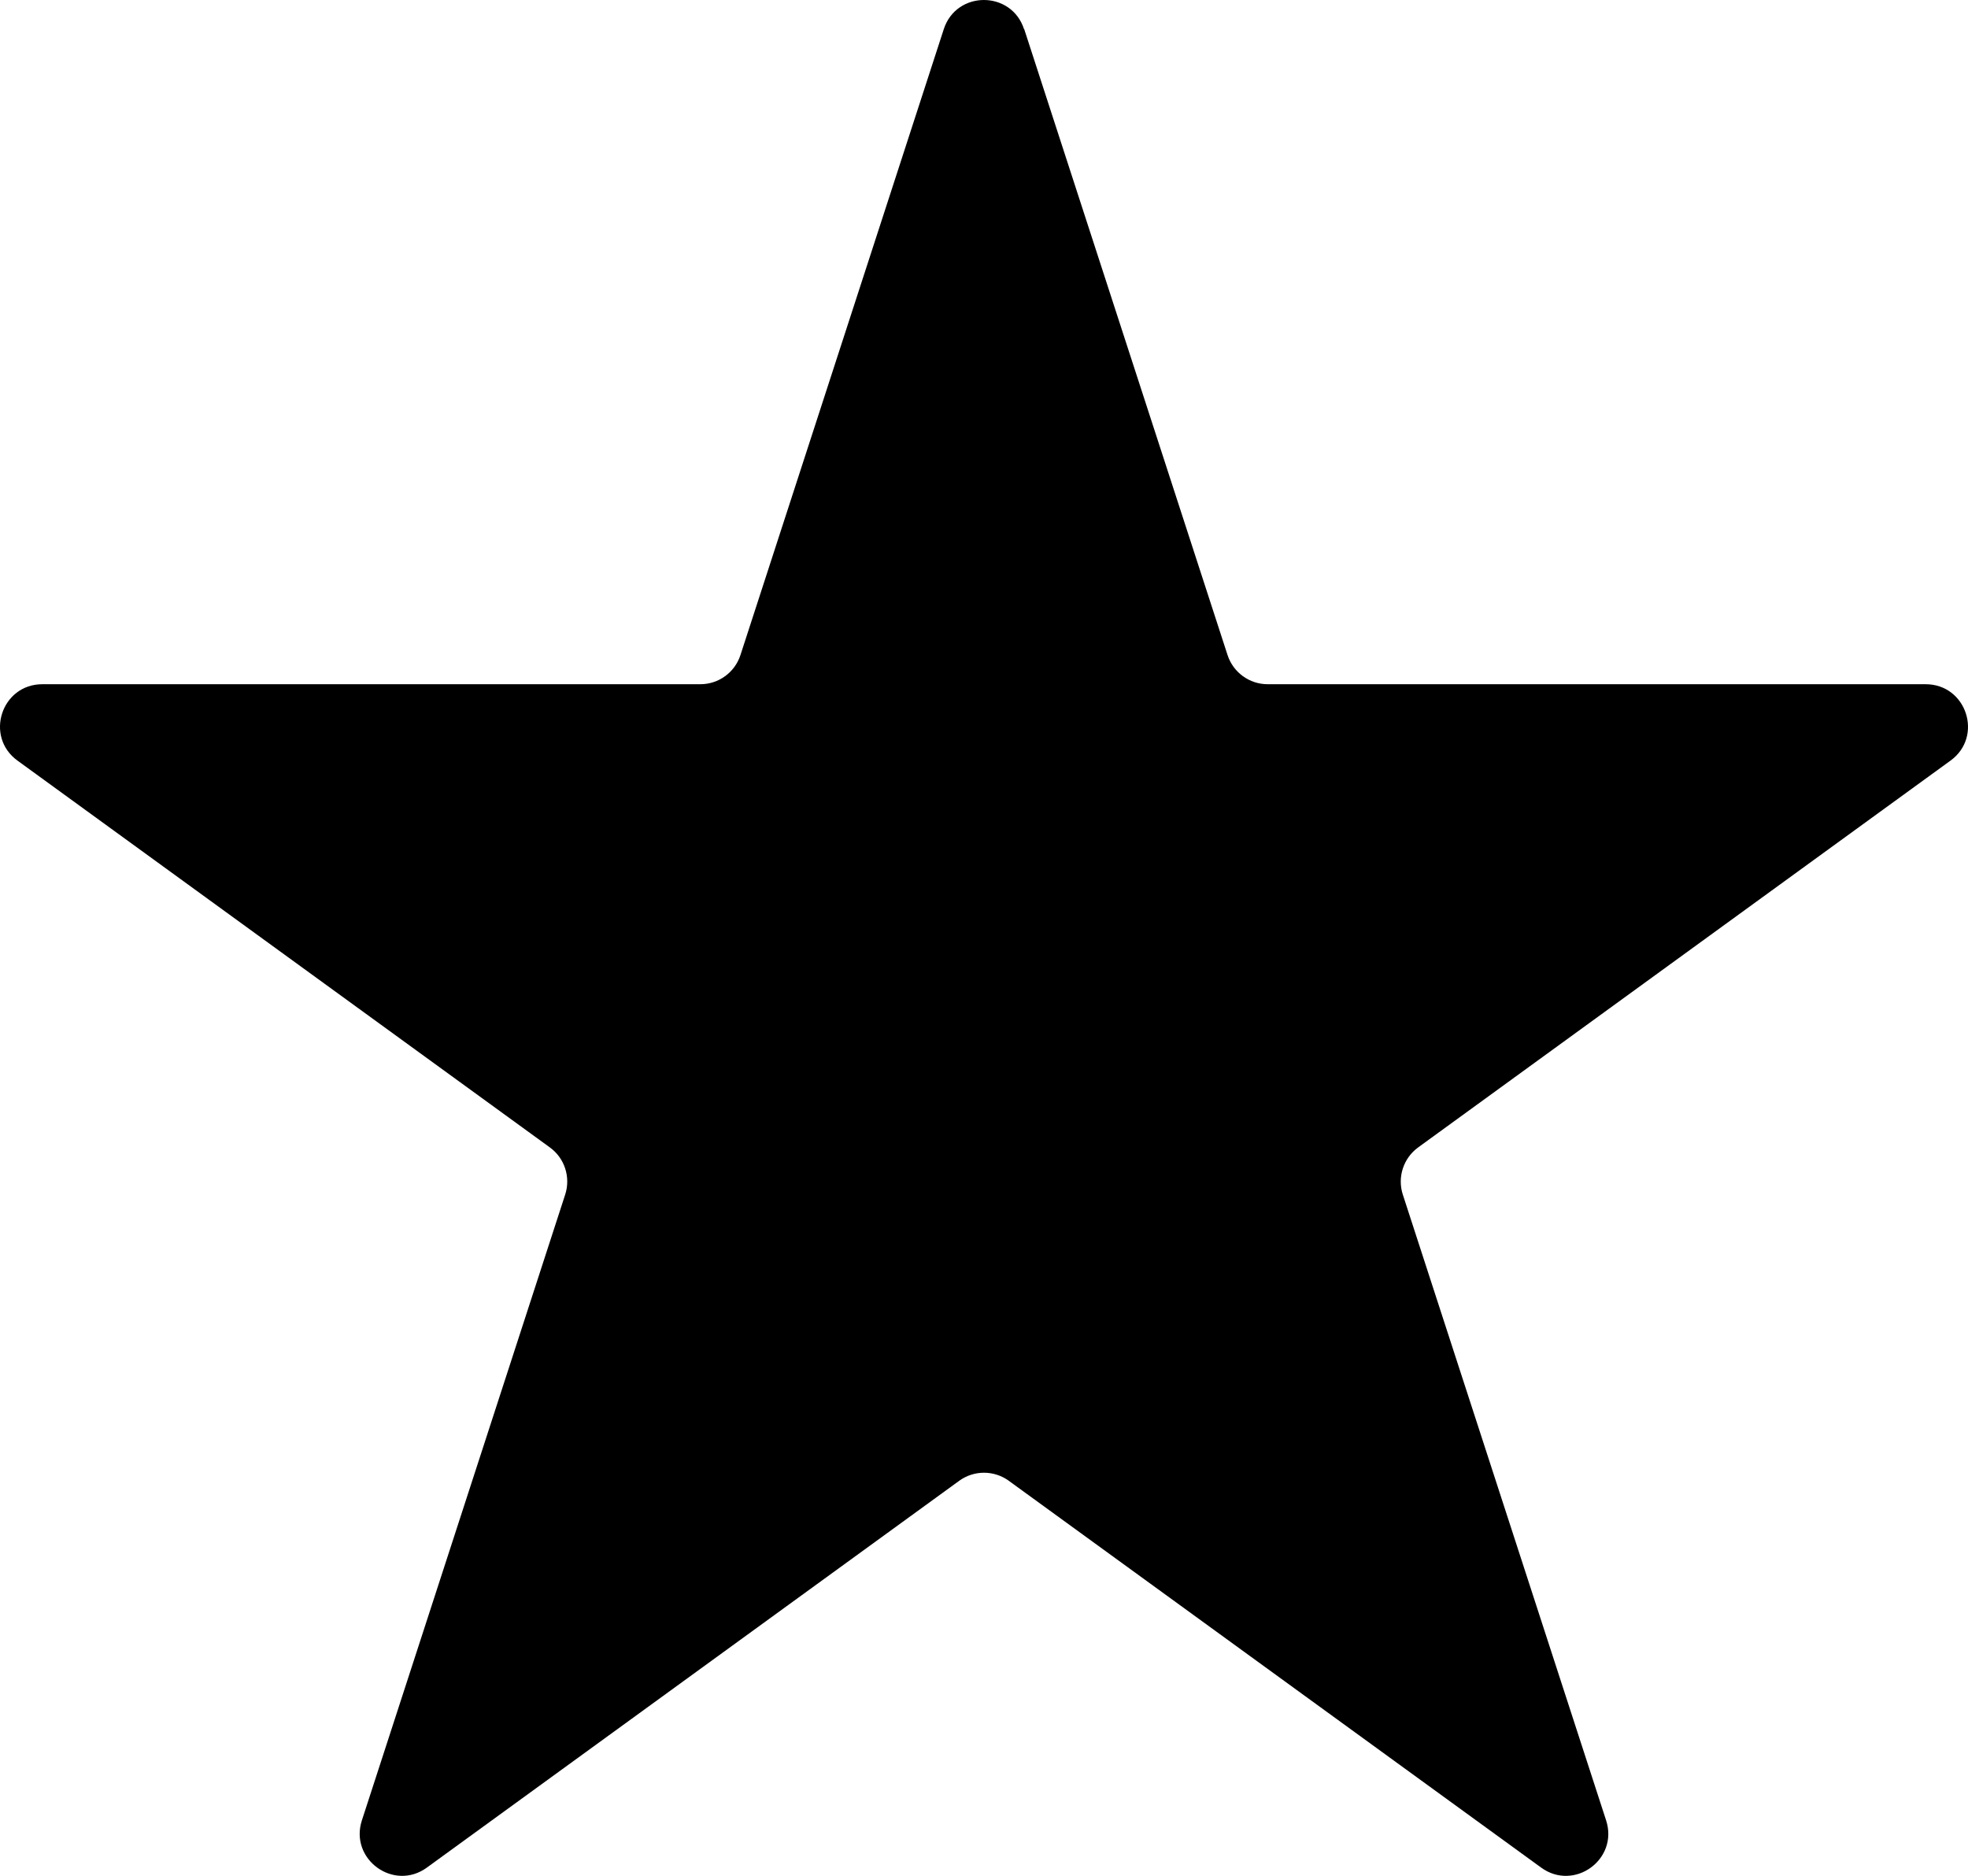
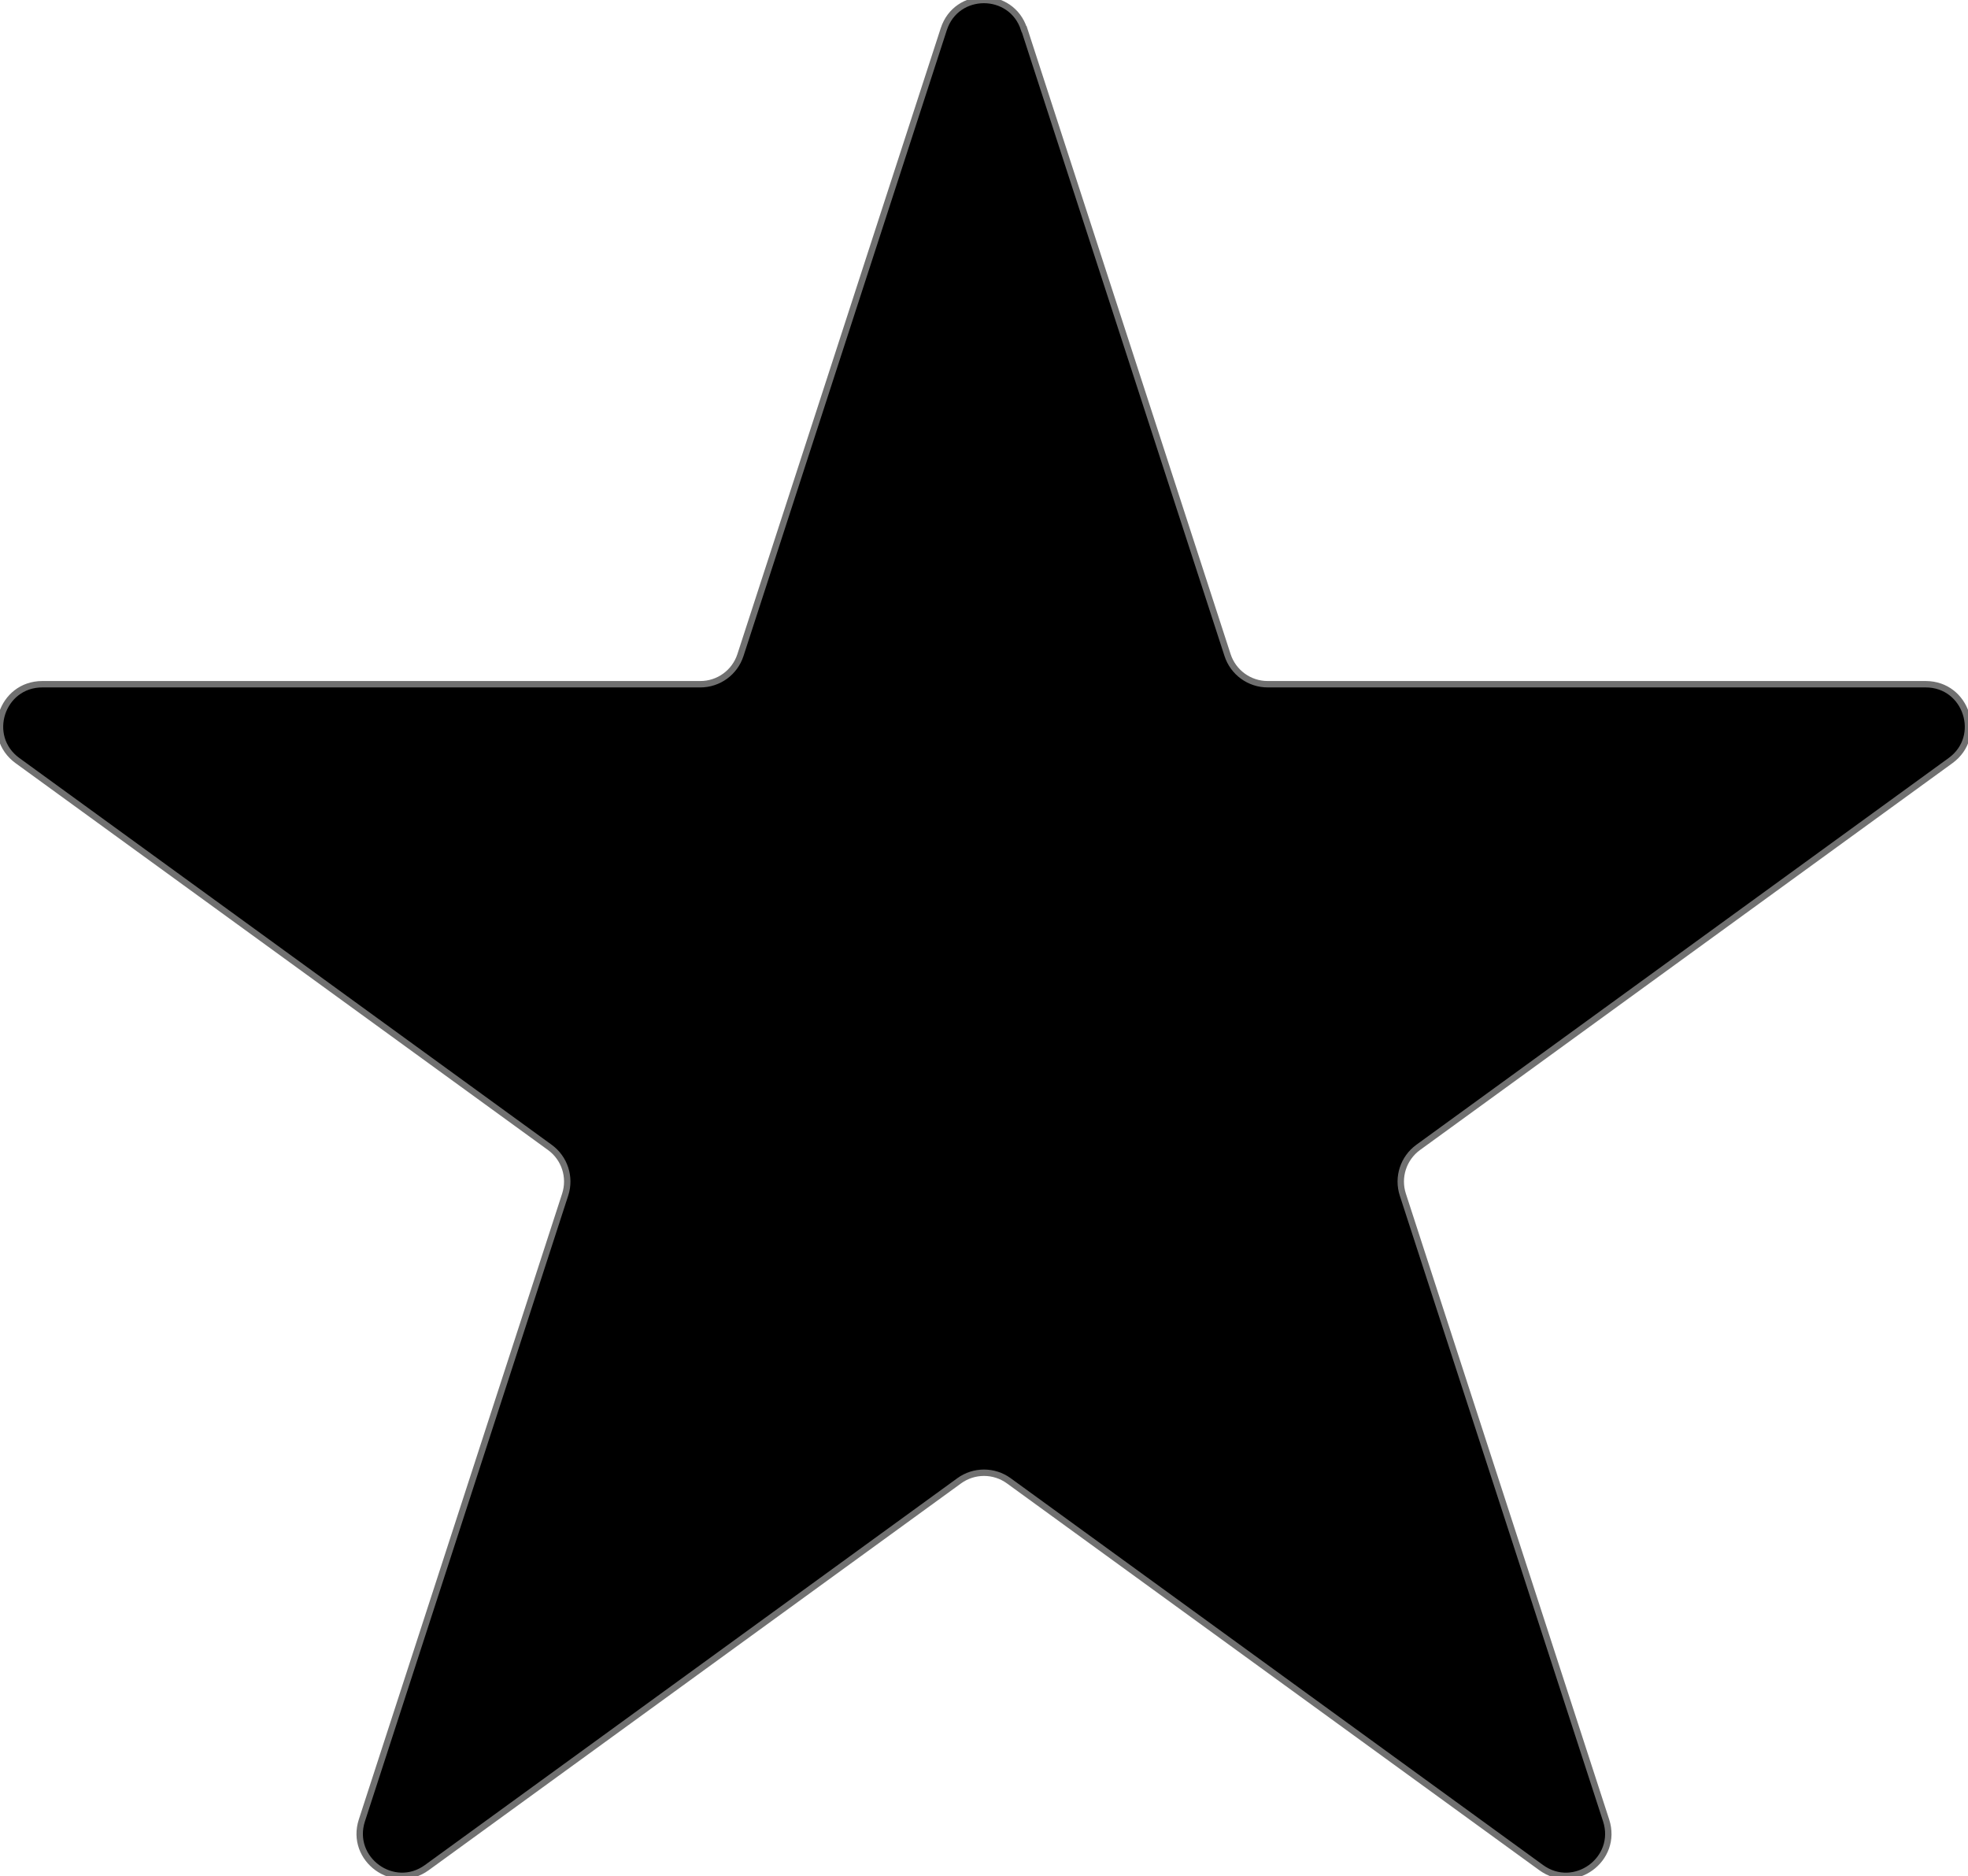
<svg xmlns="http://www.w3.org/2000/svg" id="Capa_1" data-name="Capa 1" viewBox="0 0 307.43 293.02">
+   <style>
+     .cls-1{
+       stroke: #707070;
+     }
+   </style>
  <path class="cls-1" d="M160,4.56l31.76,97.76c.88,2.72,3.42,4.56,6.27,4.56h102.79c6.39,0,9.05,8.18,3.88,11.93l-83.16,60.42c-2.31,1.68-3.28,4.66-2.4,7.37l31.76,97.76c1.97,6.08-4.98,11.13-10.15,7.37l-83.16-60.42c-2.31-1.68-5.44-1.68-7.75,0l-83.16,60.42c-5.17,3.76-12.12-1.3-10.15-7.37l31.76-97.76c.88-2.72-.08-5.69-2.4-7.37L2.73,118.81c-5.17-3.76-2.51-11.93,3.88-11.93h102.79c2.86,0,5.39-1.84,6.27-4.56L147.43,4.56c1.97-6.08,10.57-6.08,12.54,0h.03Z" />
</svg>
